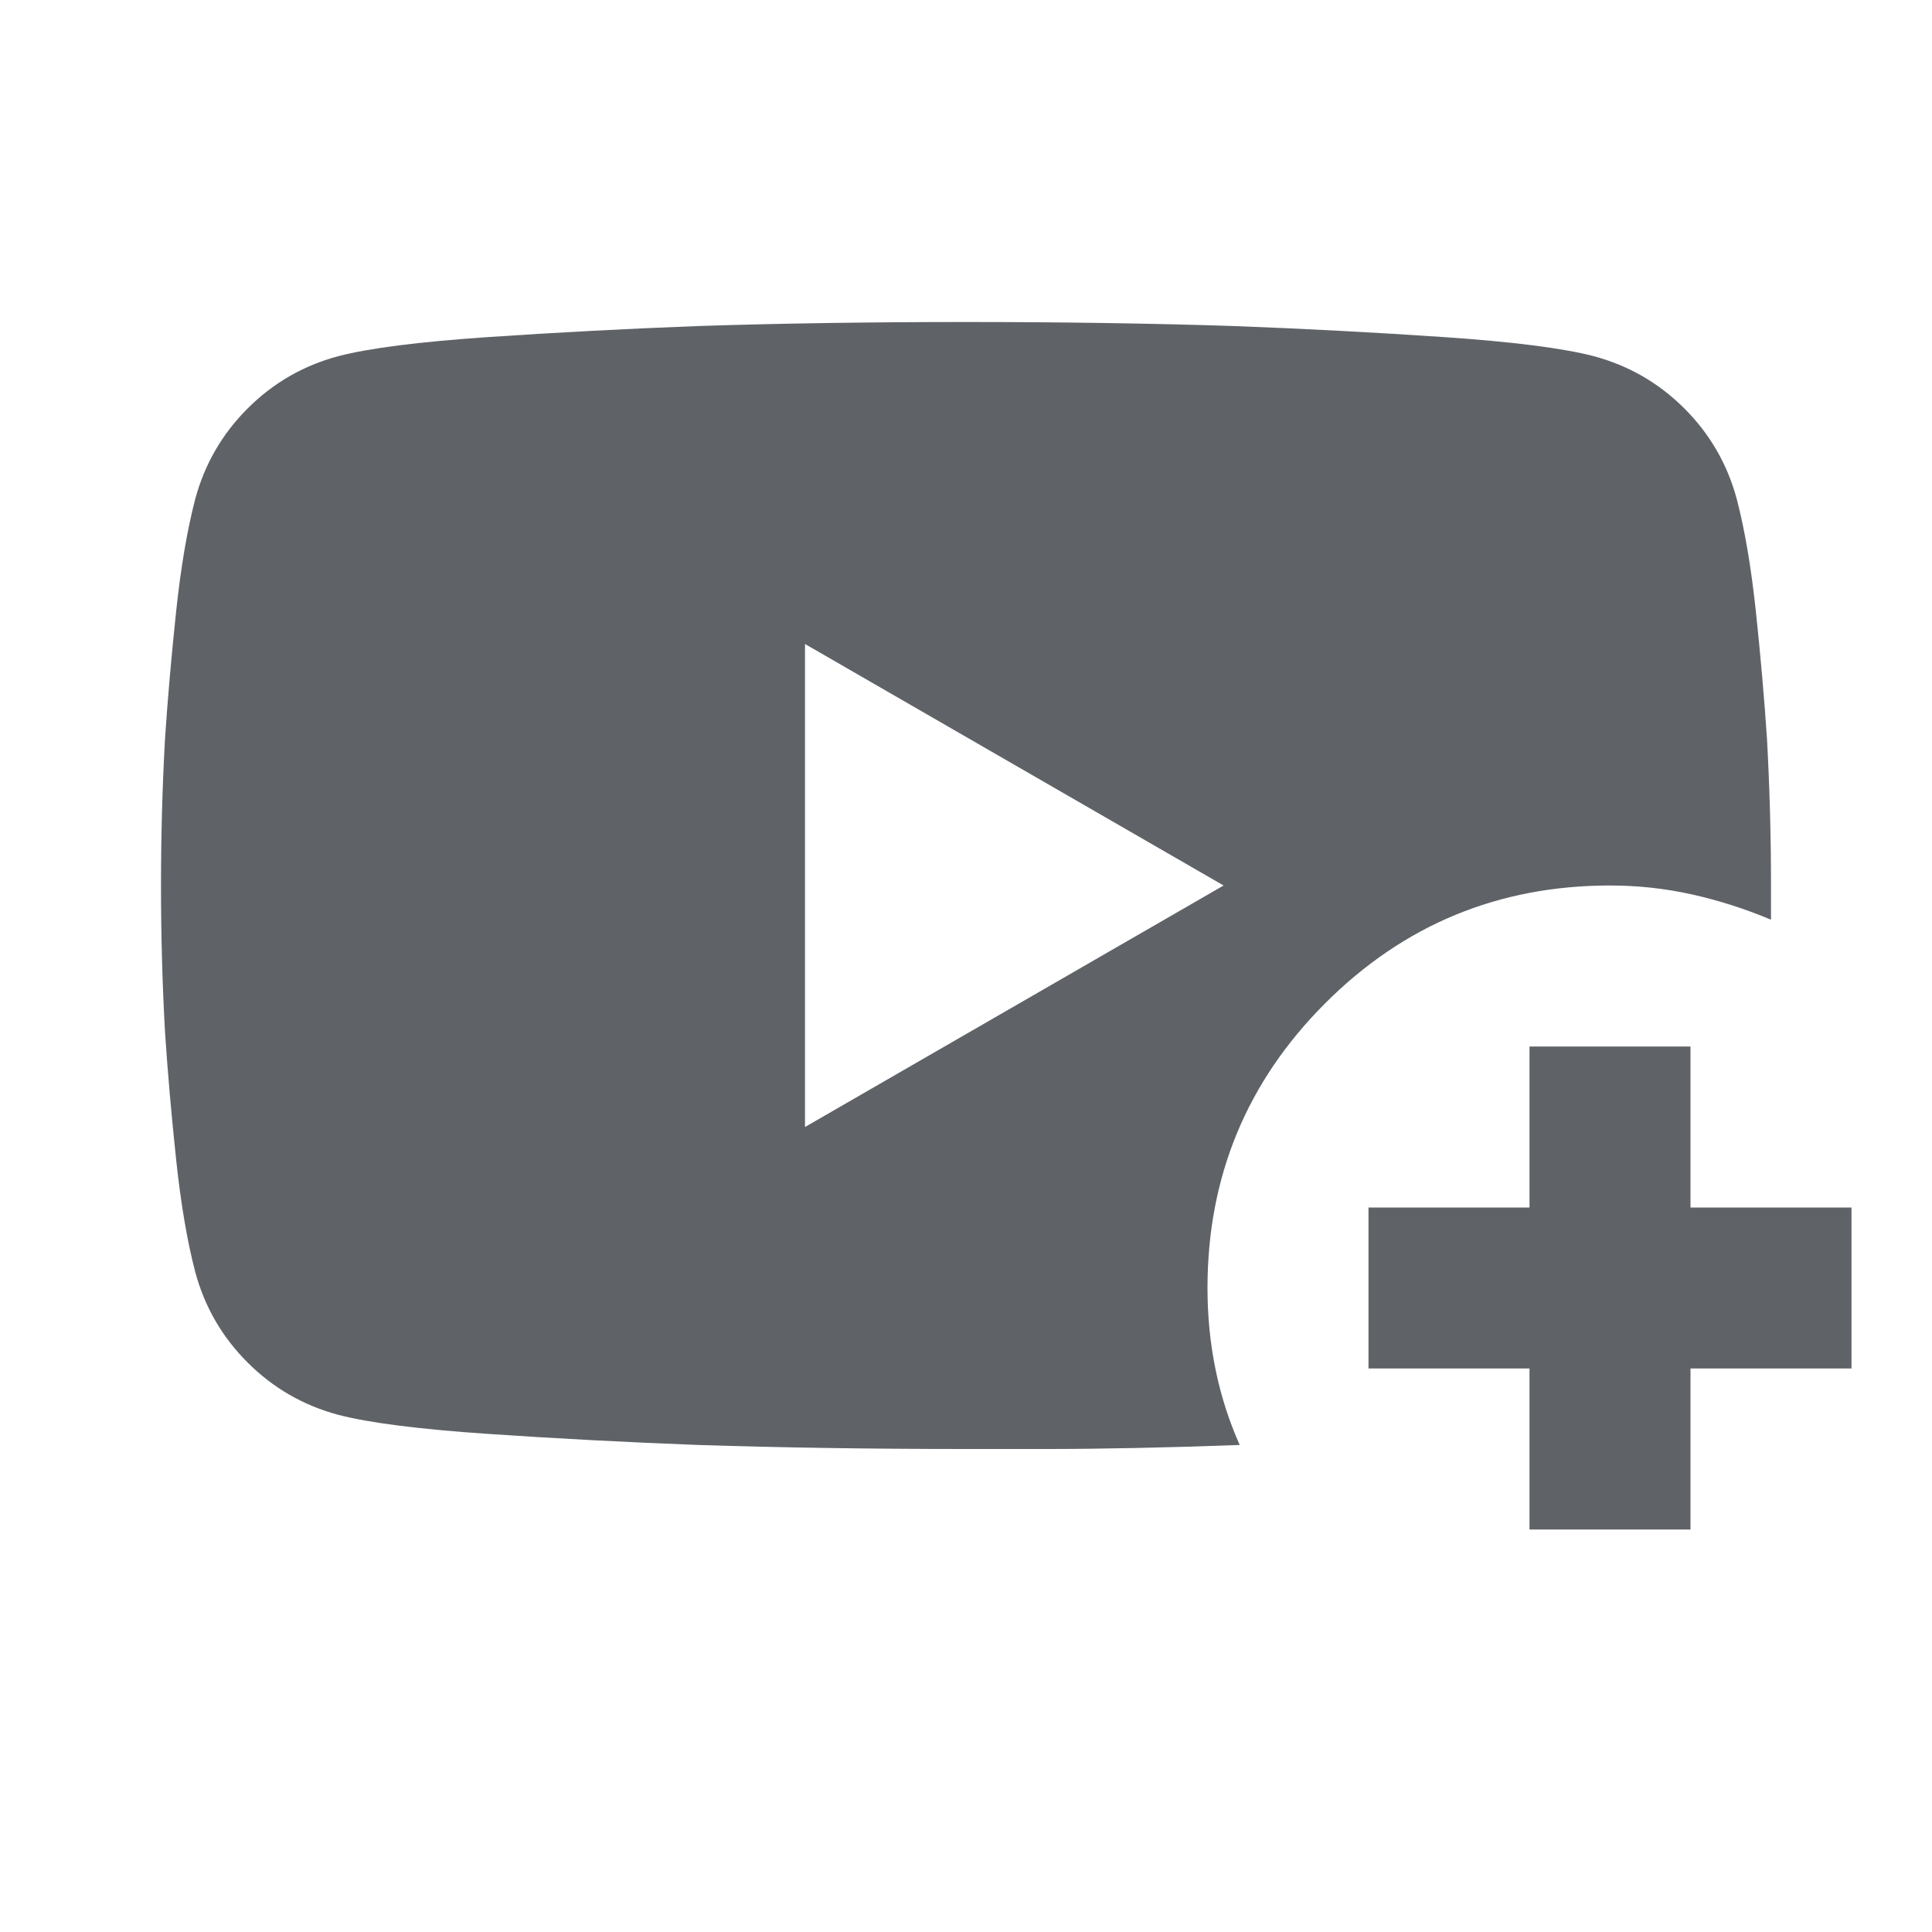
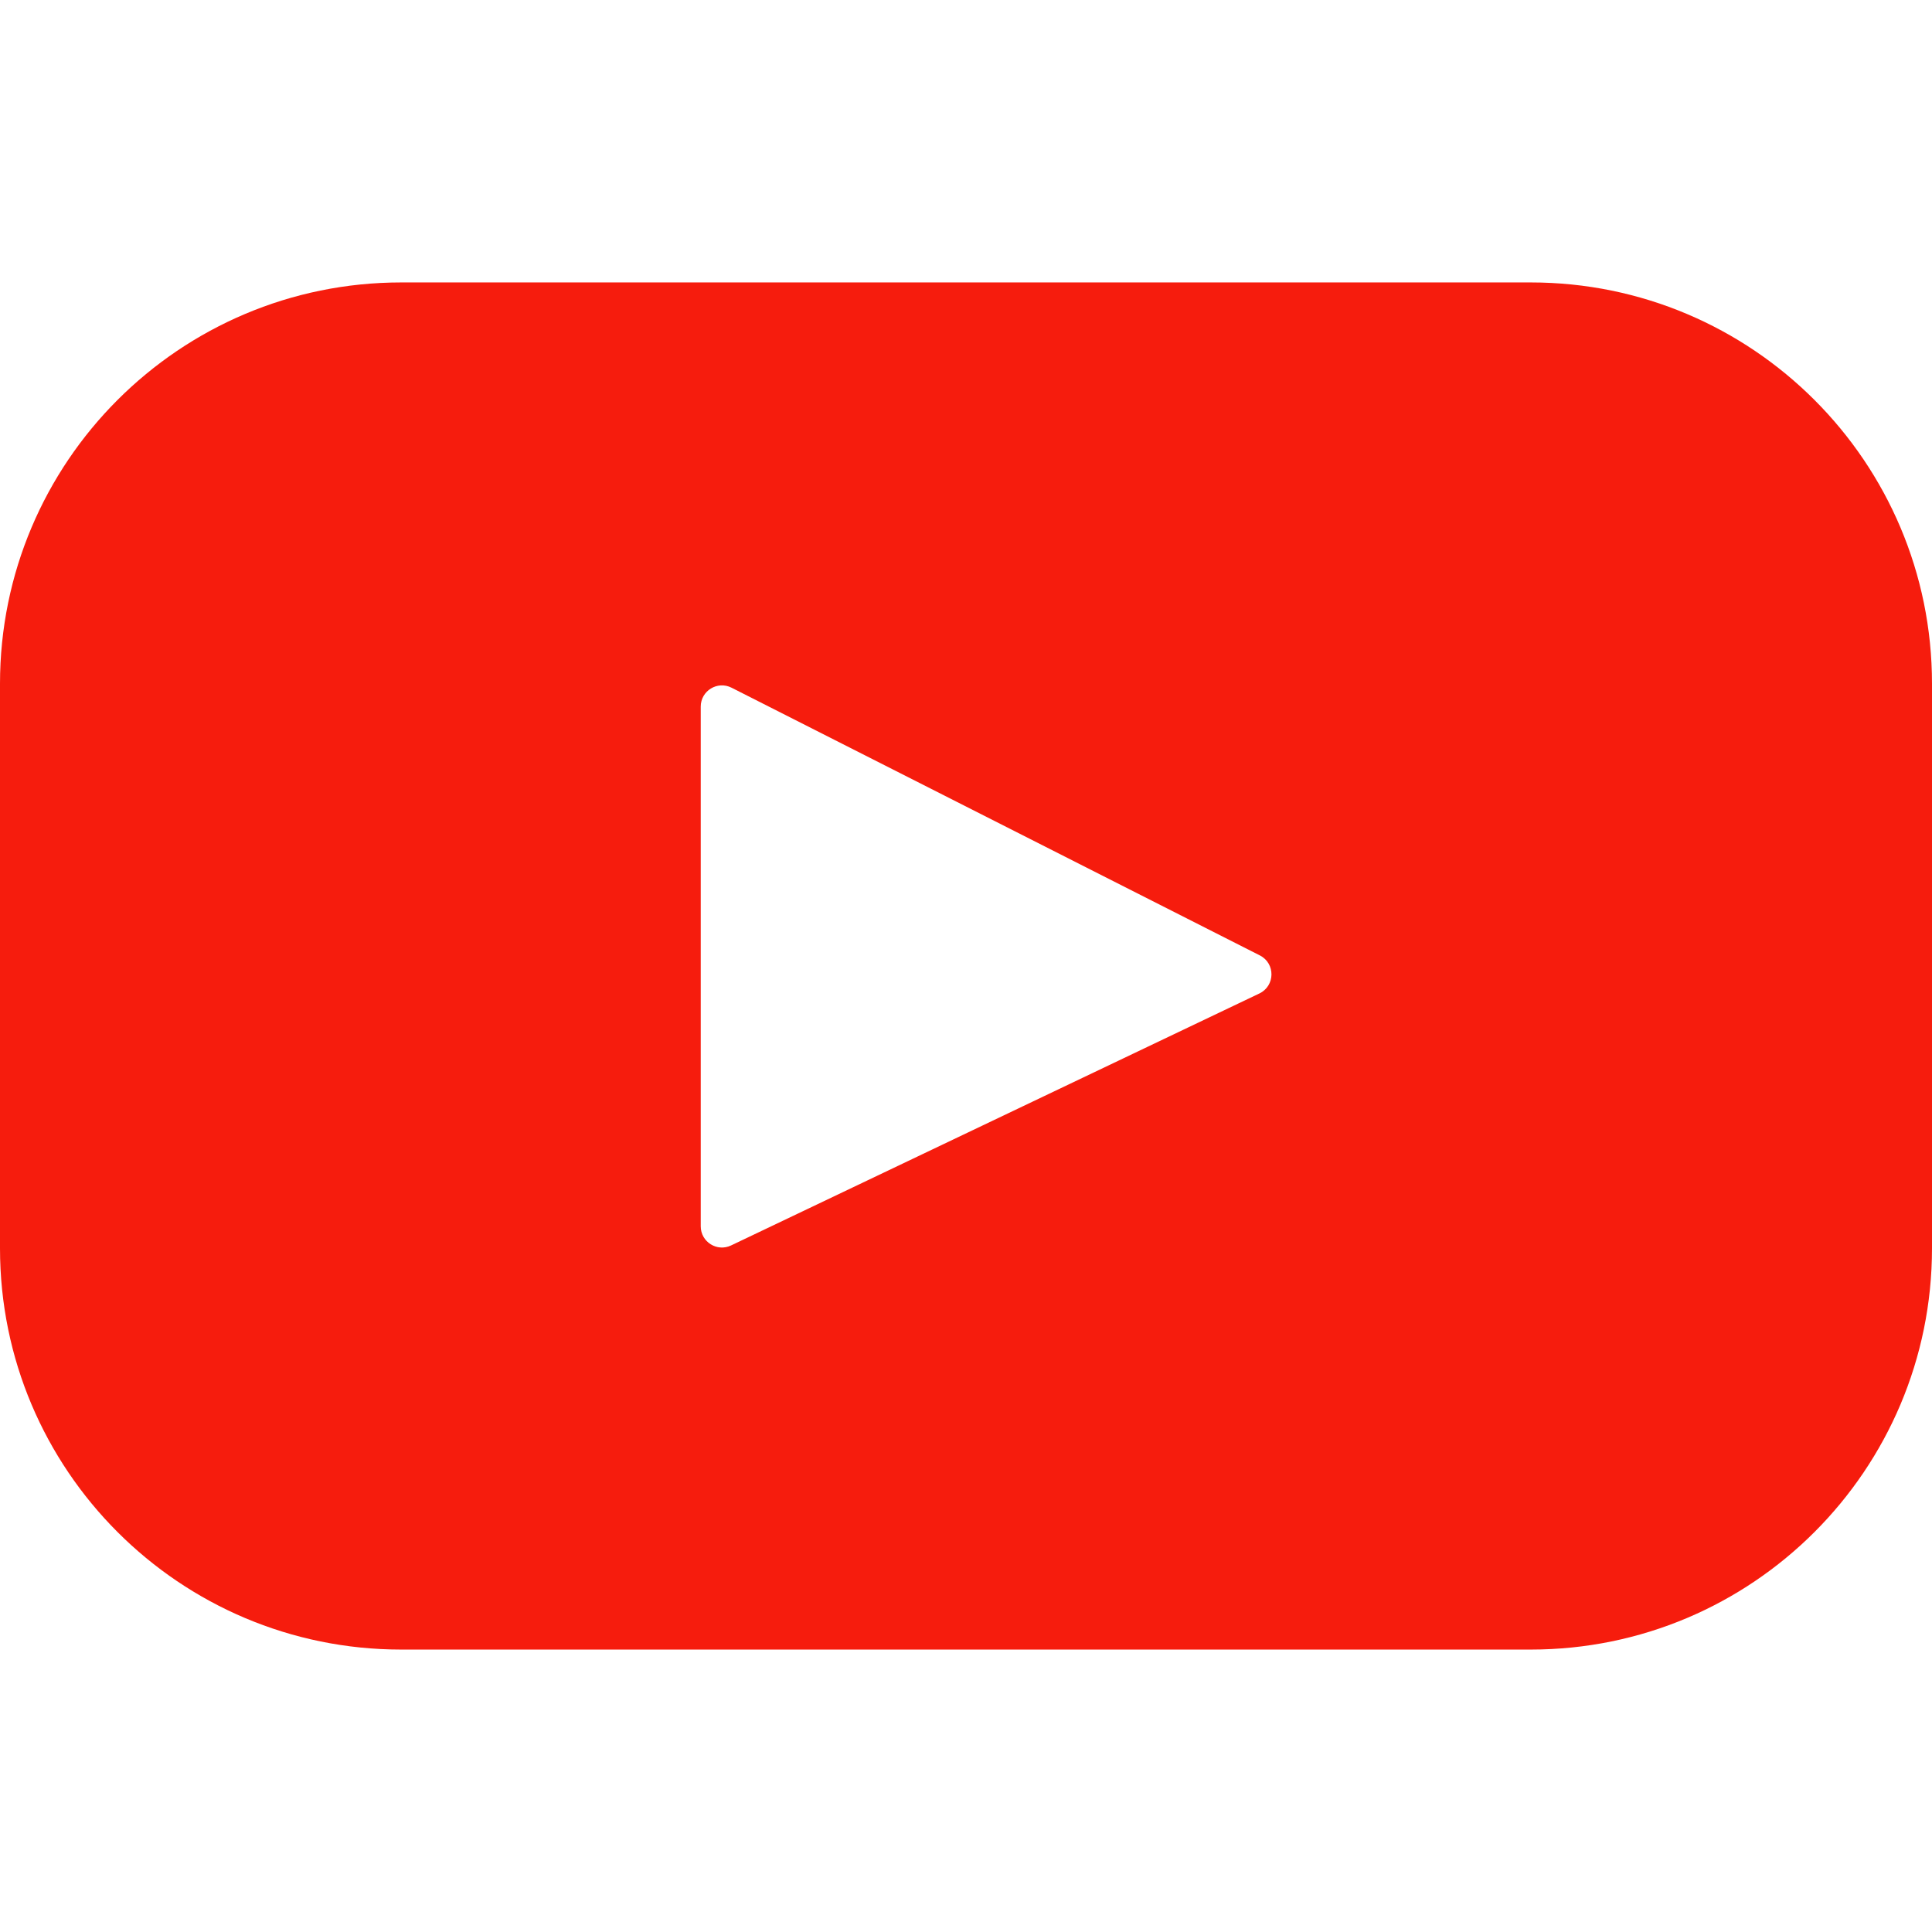
- <svg xmlns="http://www.w3.org/2000/svg" height="24px" viewBox="0 -960 960 960" width="24px" fill="#5f6368">
-   <path d="M616-242q-27 1-51.5 1.5t-43.5.5h-41q-71 0-133-2-53-2-104.5-5.5T168-257q-26-7-45-26t-26-45q-6-23-9.5-56T82-447q-2-36-2-73t2-73q2-30 5.5-63t9.5-56q7-26 26-45t45-26q23-6 74.5-9.5T347-798q62-2 133-2t133 2q53 2 104.5 5.5T792-783q26 7 45 26t26 45q6 23 9.5 56t5.5 63q2 36 2 73v17q-19-8-39-12.5t-41-4.5q-83 0-141.5 58.5T600-320q0 21 4 40.5t12 37.5ZM400-400l208-120-208-120v240Zm360 200v-80h-80v-80h80v-80h80v80h80v80h-80v80h-80Z" />
+ <svg xmlns="http://www.w3.org/2000/svg" height="800px" width="800px" version="1.1" id="Layer_1" viewBox="0 0 461.001 461.001" xml:space="preserve">
+   <g>
+     <path style="fill:#F61C0D;" d="M365.257,67.393H95.744C42.866,67.393,0,110.259,0,163.137v134.728   c0,52.878,42.866,95.744,95.744,95.744h269.513c52.878,0,95.744-42.866,95.744-95.744V163.137   C461.001,110.259,418.135,67.393,365.257,67.393z M300.506,237.056l-126.06,60.123c-3.359,1.602-7.239-0.847-7.239-4.568V168.607   c0-3.774,3.982-6.22,7.348-4.514l126.06,63.881C304.363,229.873,304.298,235.248,300.506,237.056z" />
+   </g>
</svg>
